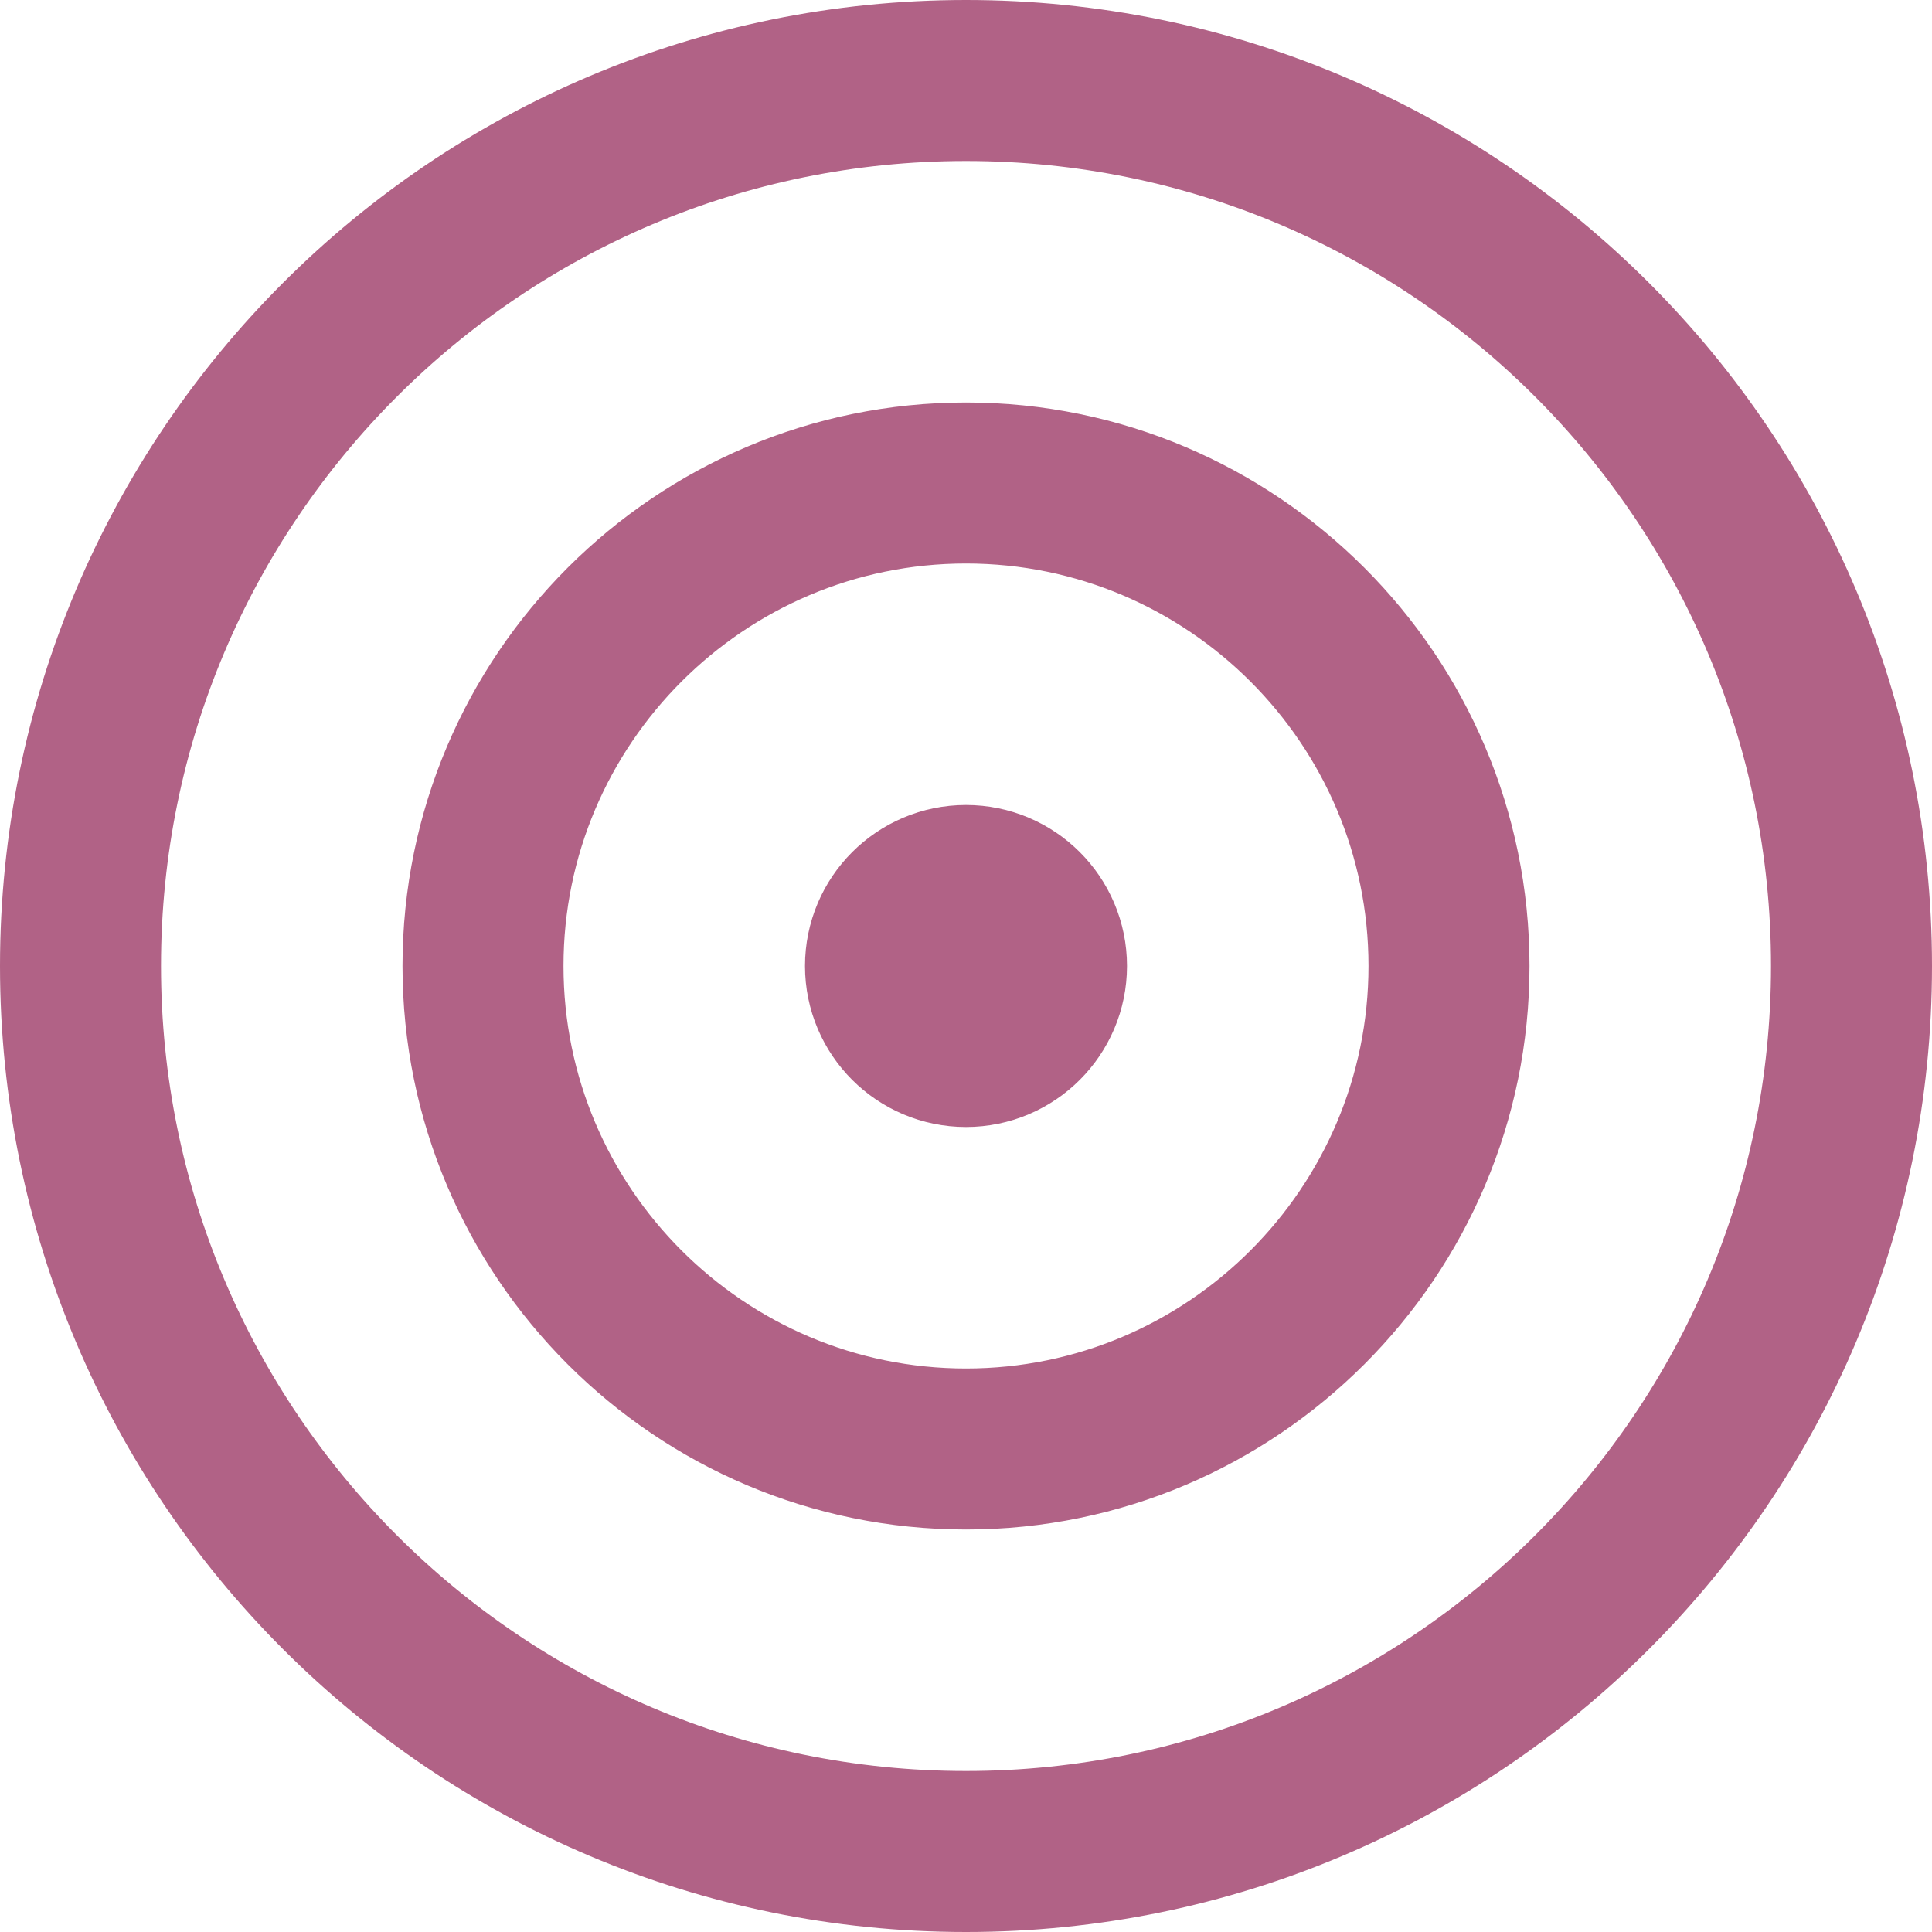
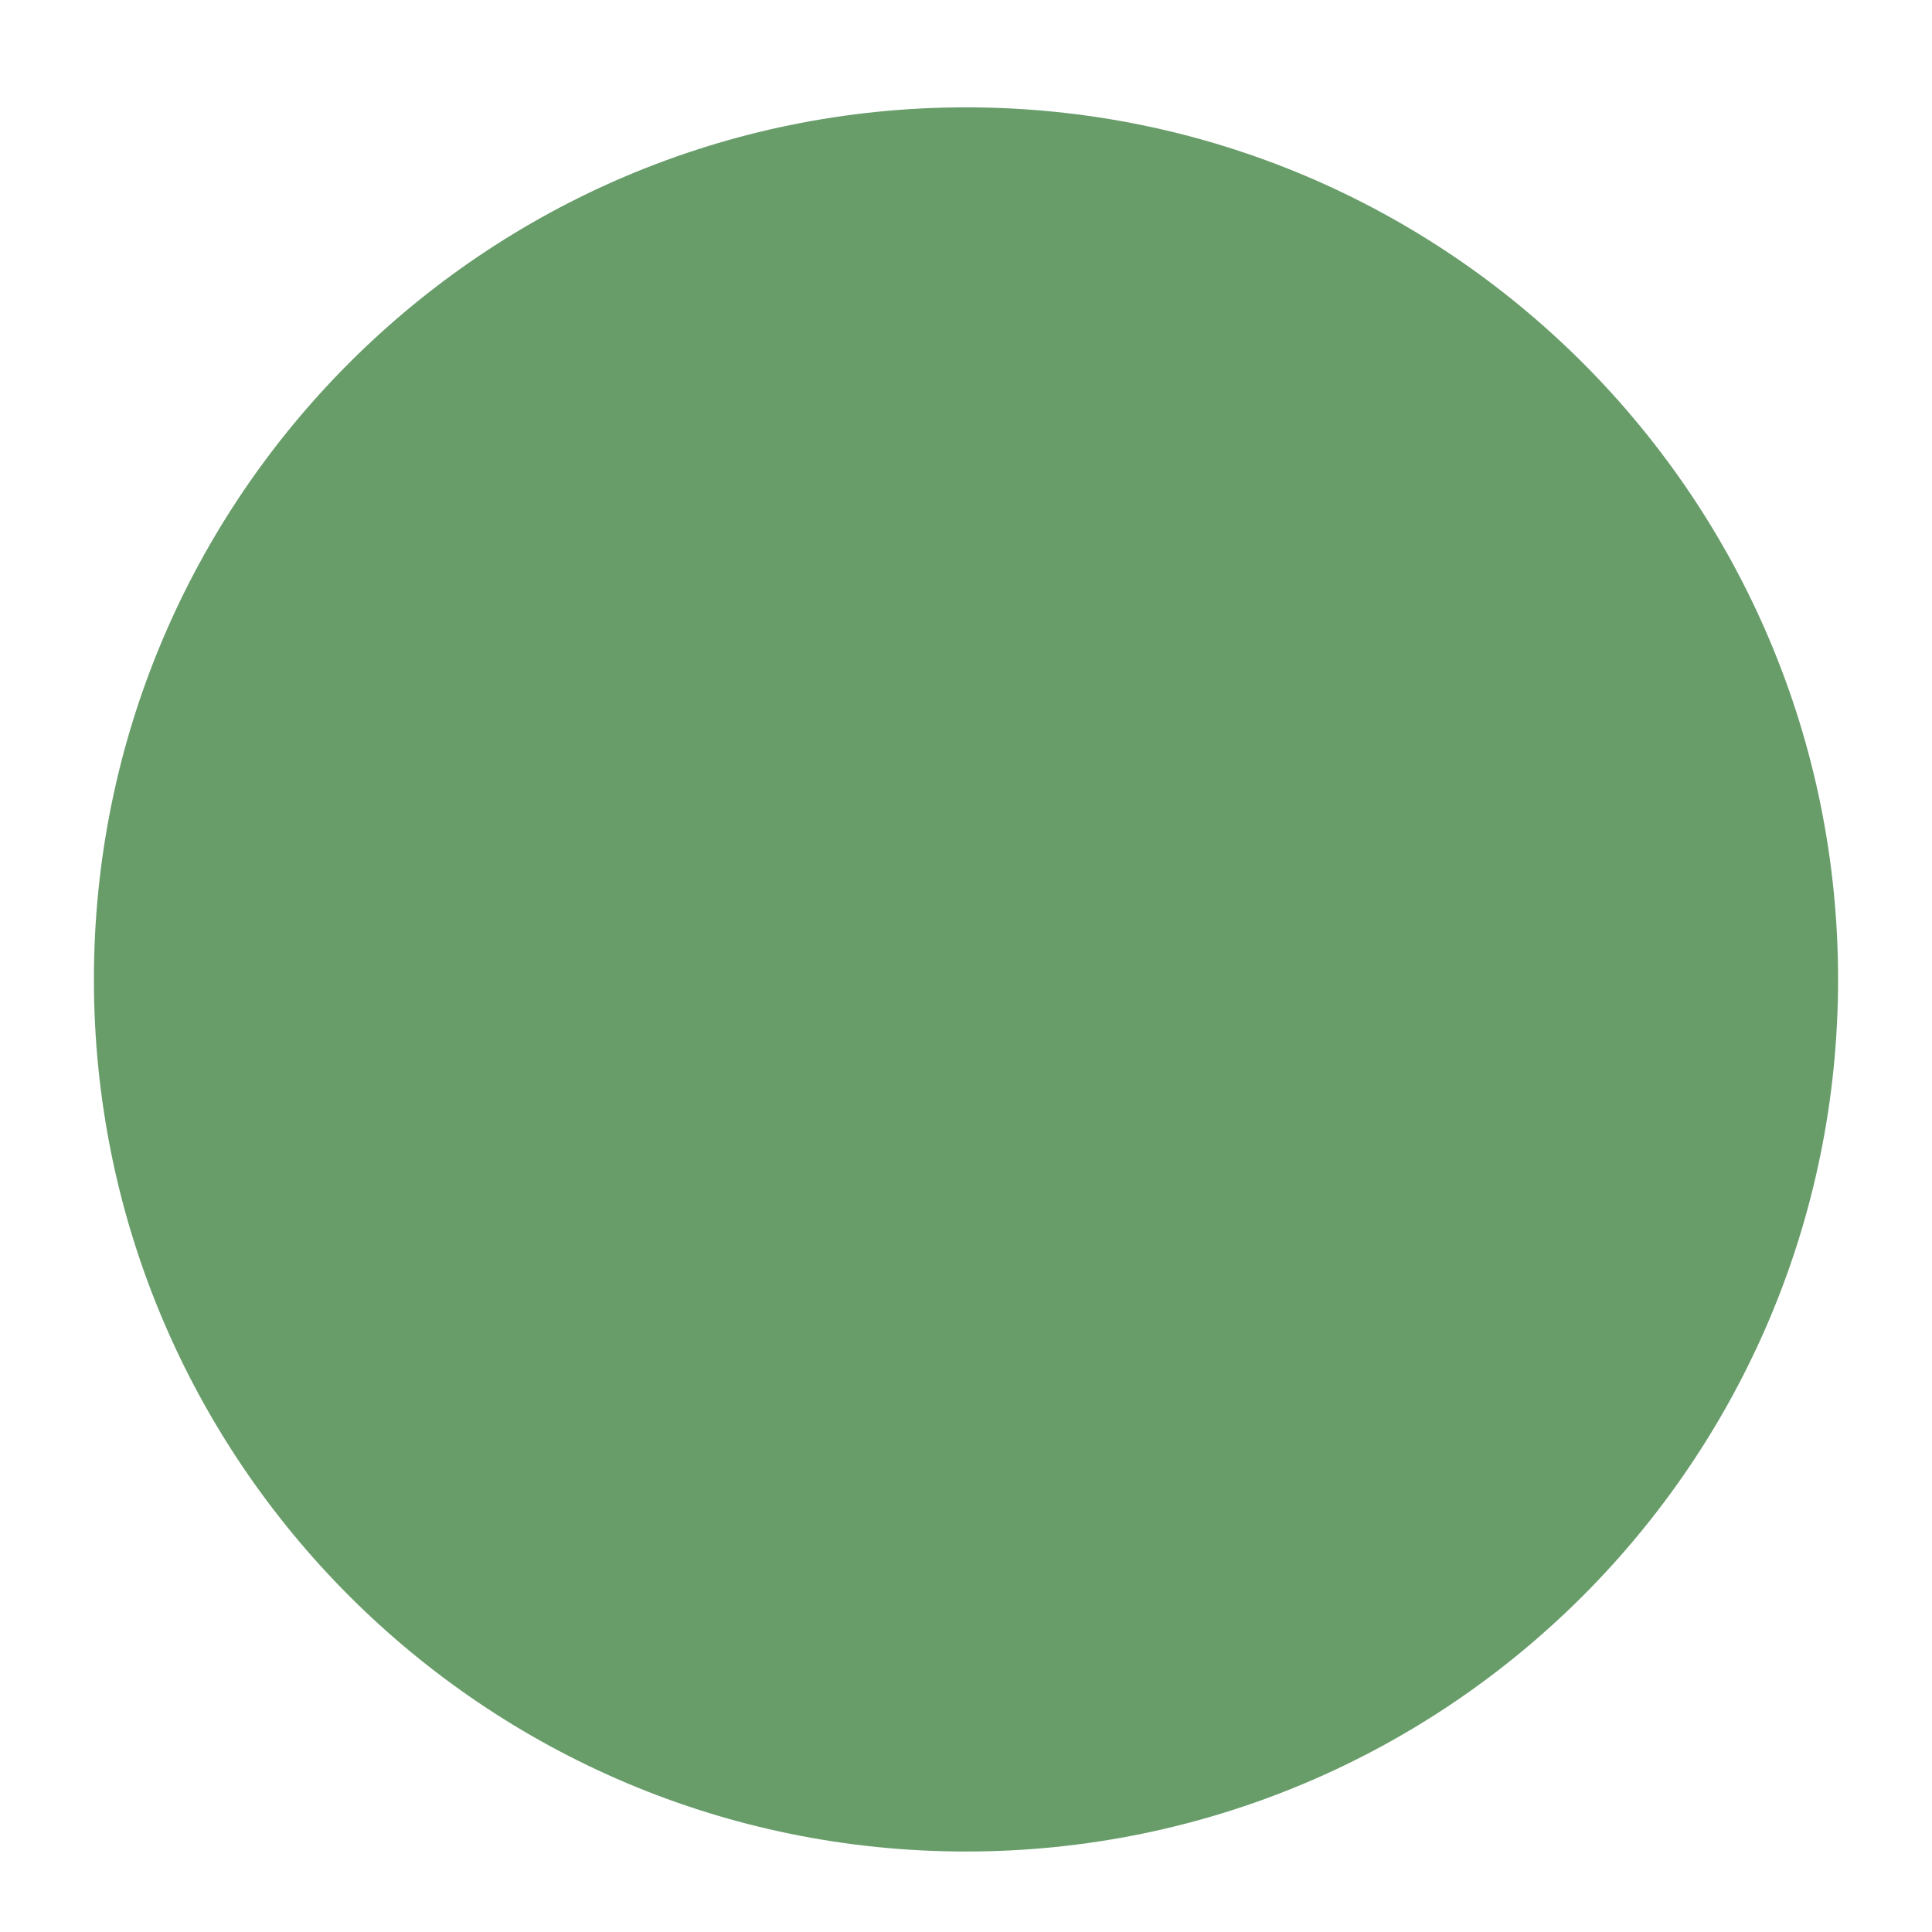
- <svg xmlns="http://www.w3.org/2000/svg" width="24px" height="24px" viewBox="0 0 24 24">
-   <path fill="none" stroke="#b16286" stroke-width="2" d="M23,12 C23,18.075 18.075,23 12,23 C5.925,23 1,18.075 1,12 C1,5.925 5.925,1 12,1 C18.075,1 23,5.925 23,12 L23,12 Z M18,12 C18,8.691 15.309,6 12,6 C8.691,6 6,8.691 6,12 C6,15.309 8.691,18 12,18 C15.309,18 18,15.309 18,12 L18,12 Z M13,12 C13,11.448 12.552,11 12,11 C11.448,11 11,11.448 11,12 C11,12.552 11.448,13 12,13 C12.552,13 13,12.552 13,12 L13,12 Z" />
+ <svg xmlns="http://www.w3.org/2000/svg" version="1.1" id="Layer_1" x="0px" y="0px" fill="#689d6a" width="120px" height="120px" viewBox="0 0 120 120" enable-background="new 0 0 120 120" xml:space="preserve">
+   <circle cx="60" cy="60.834" r="54.167" />
</svg>
